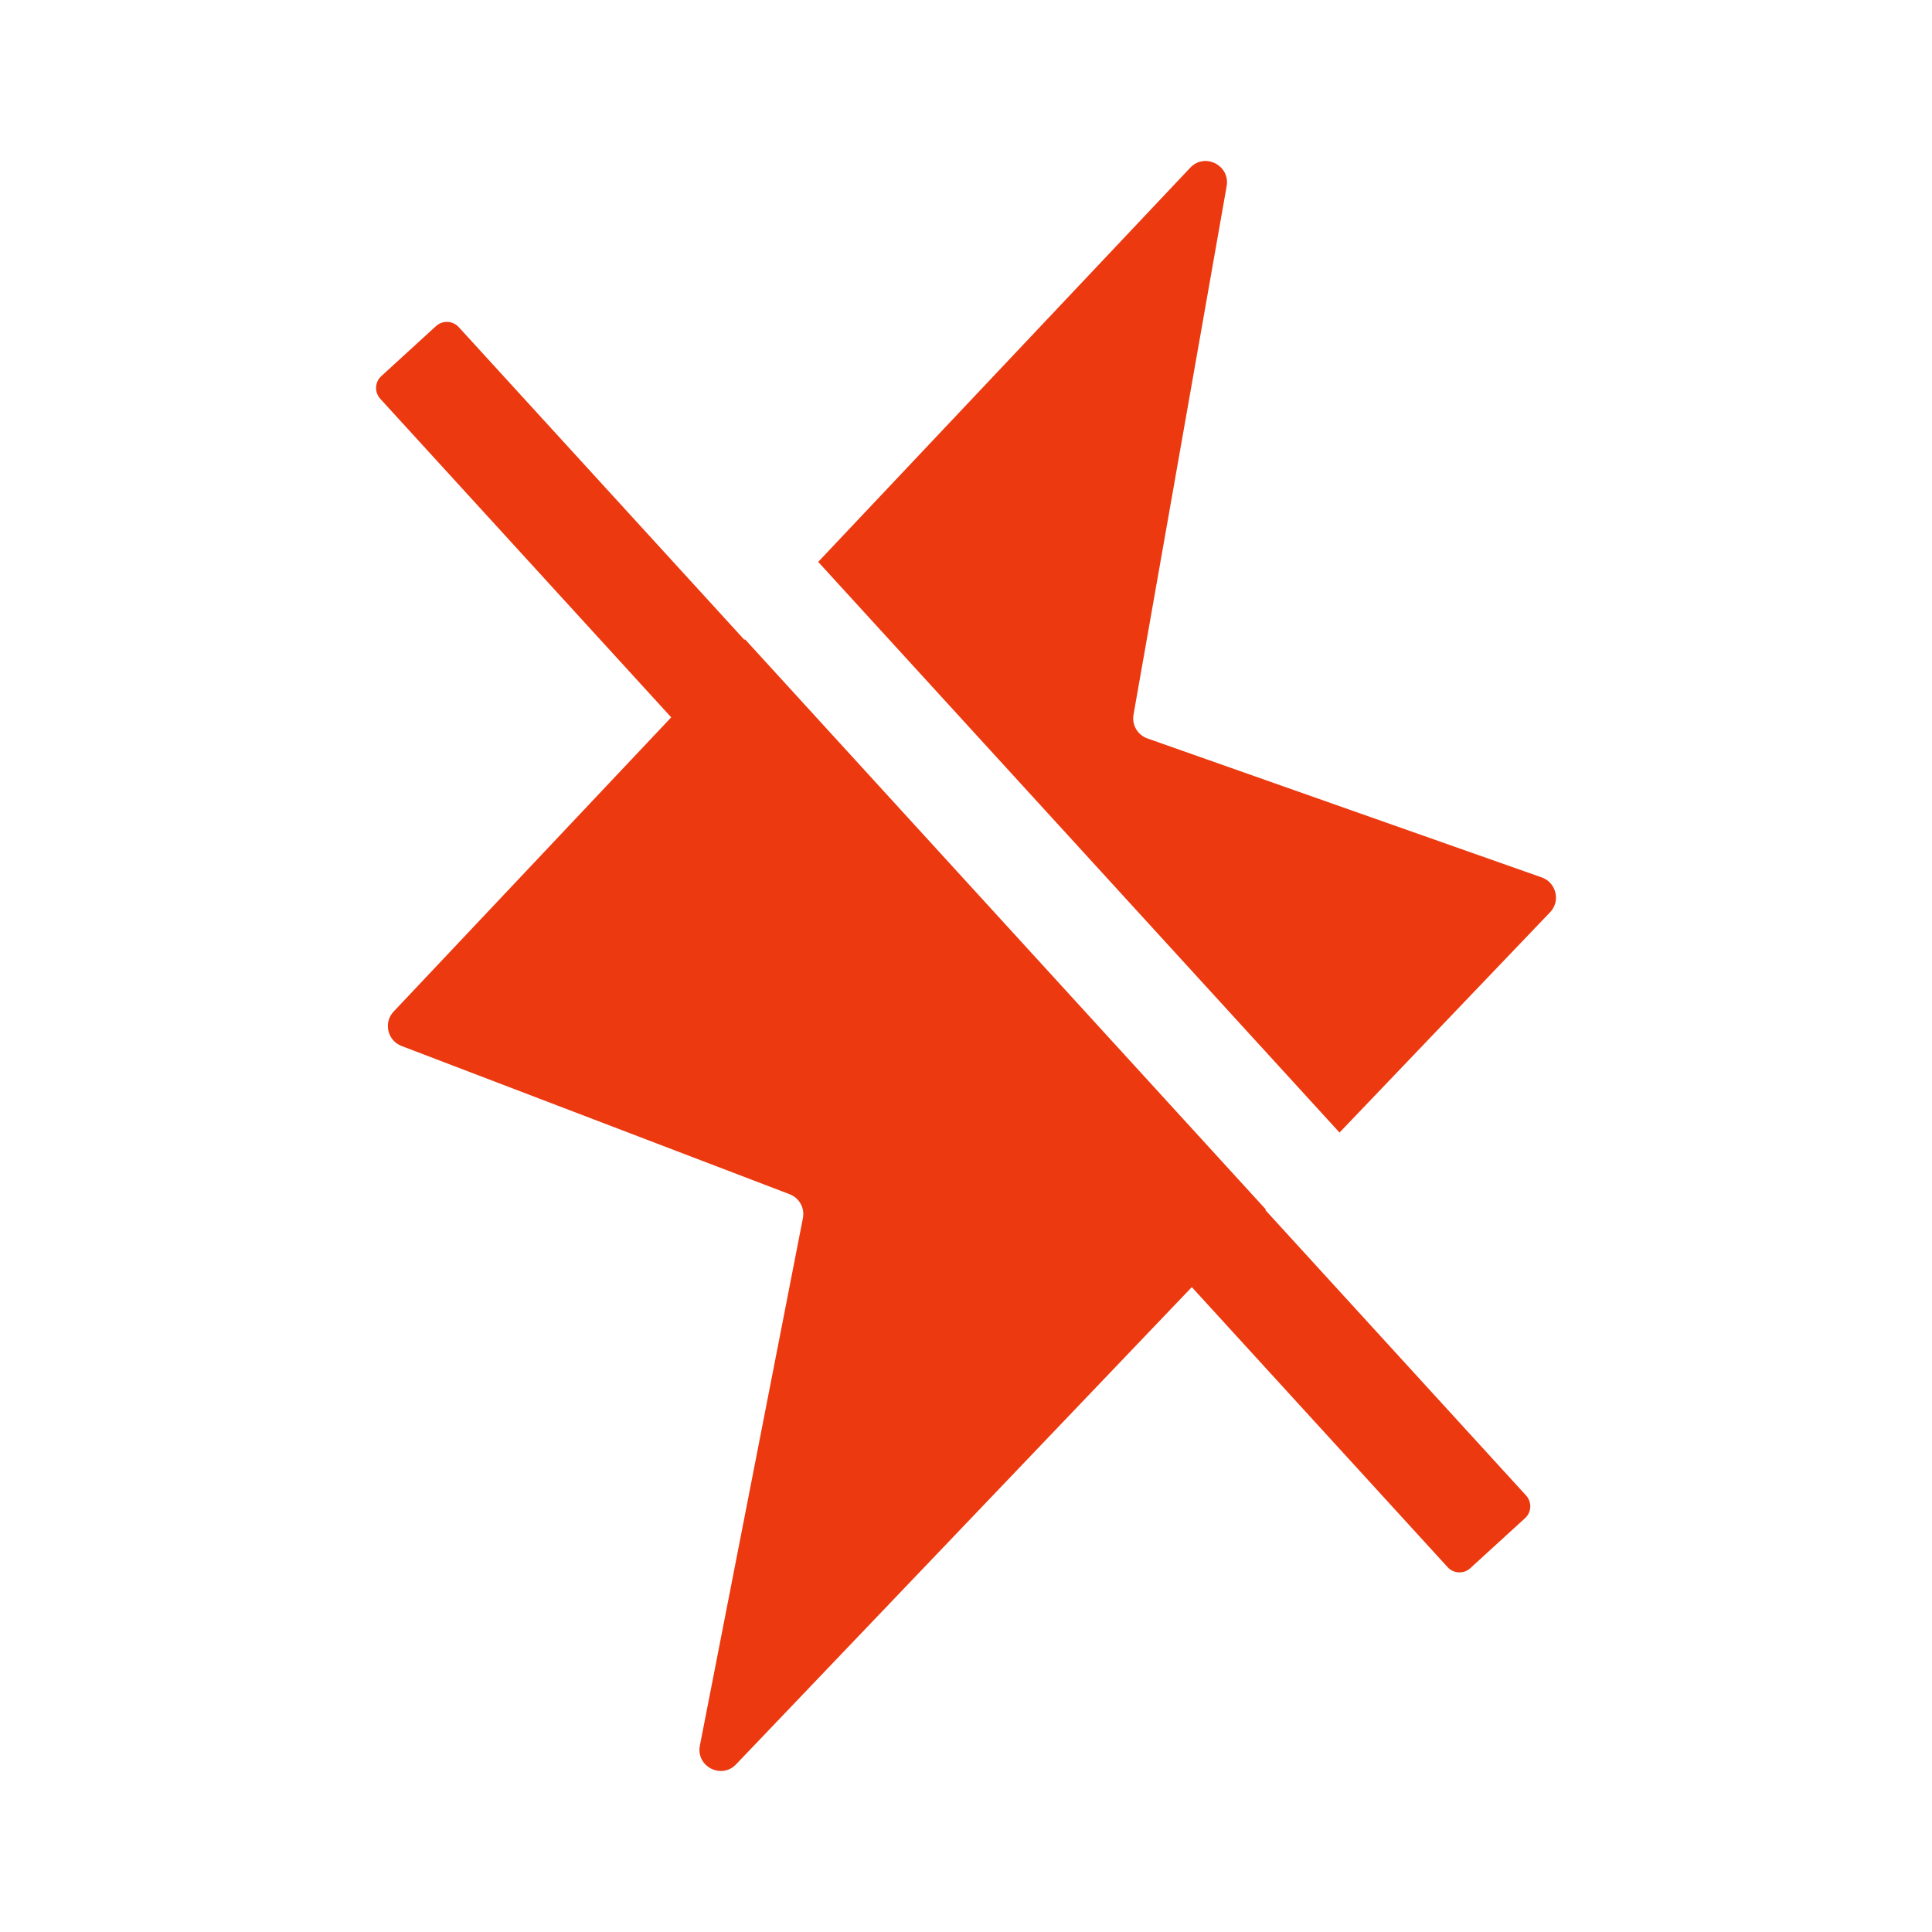
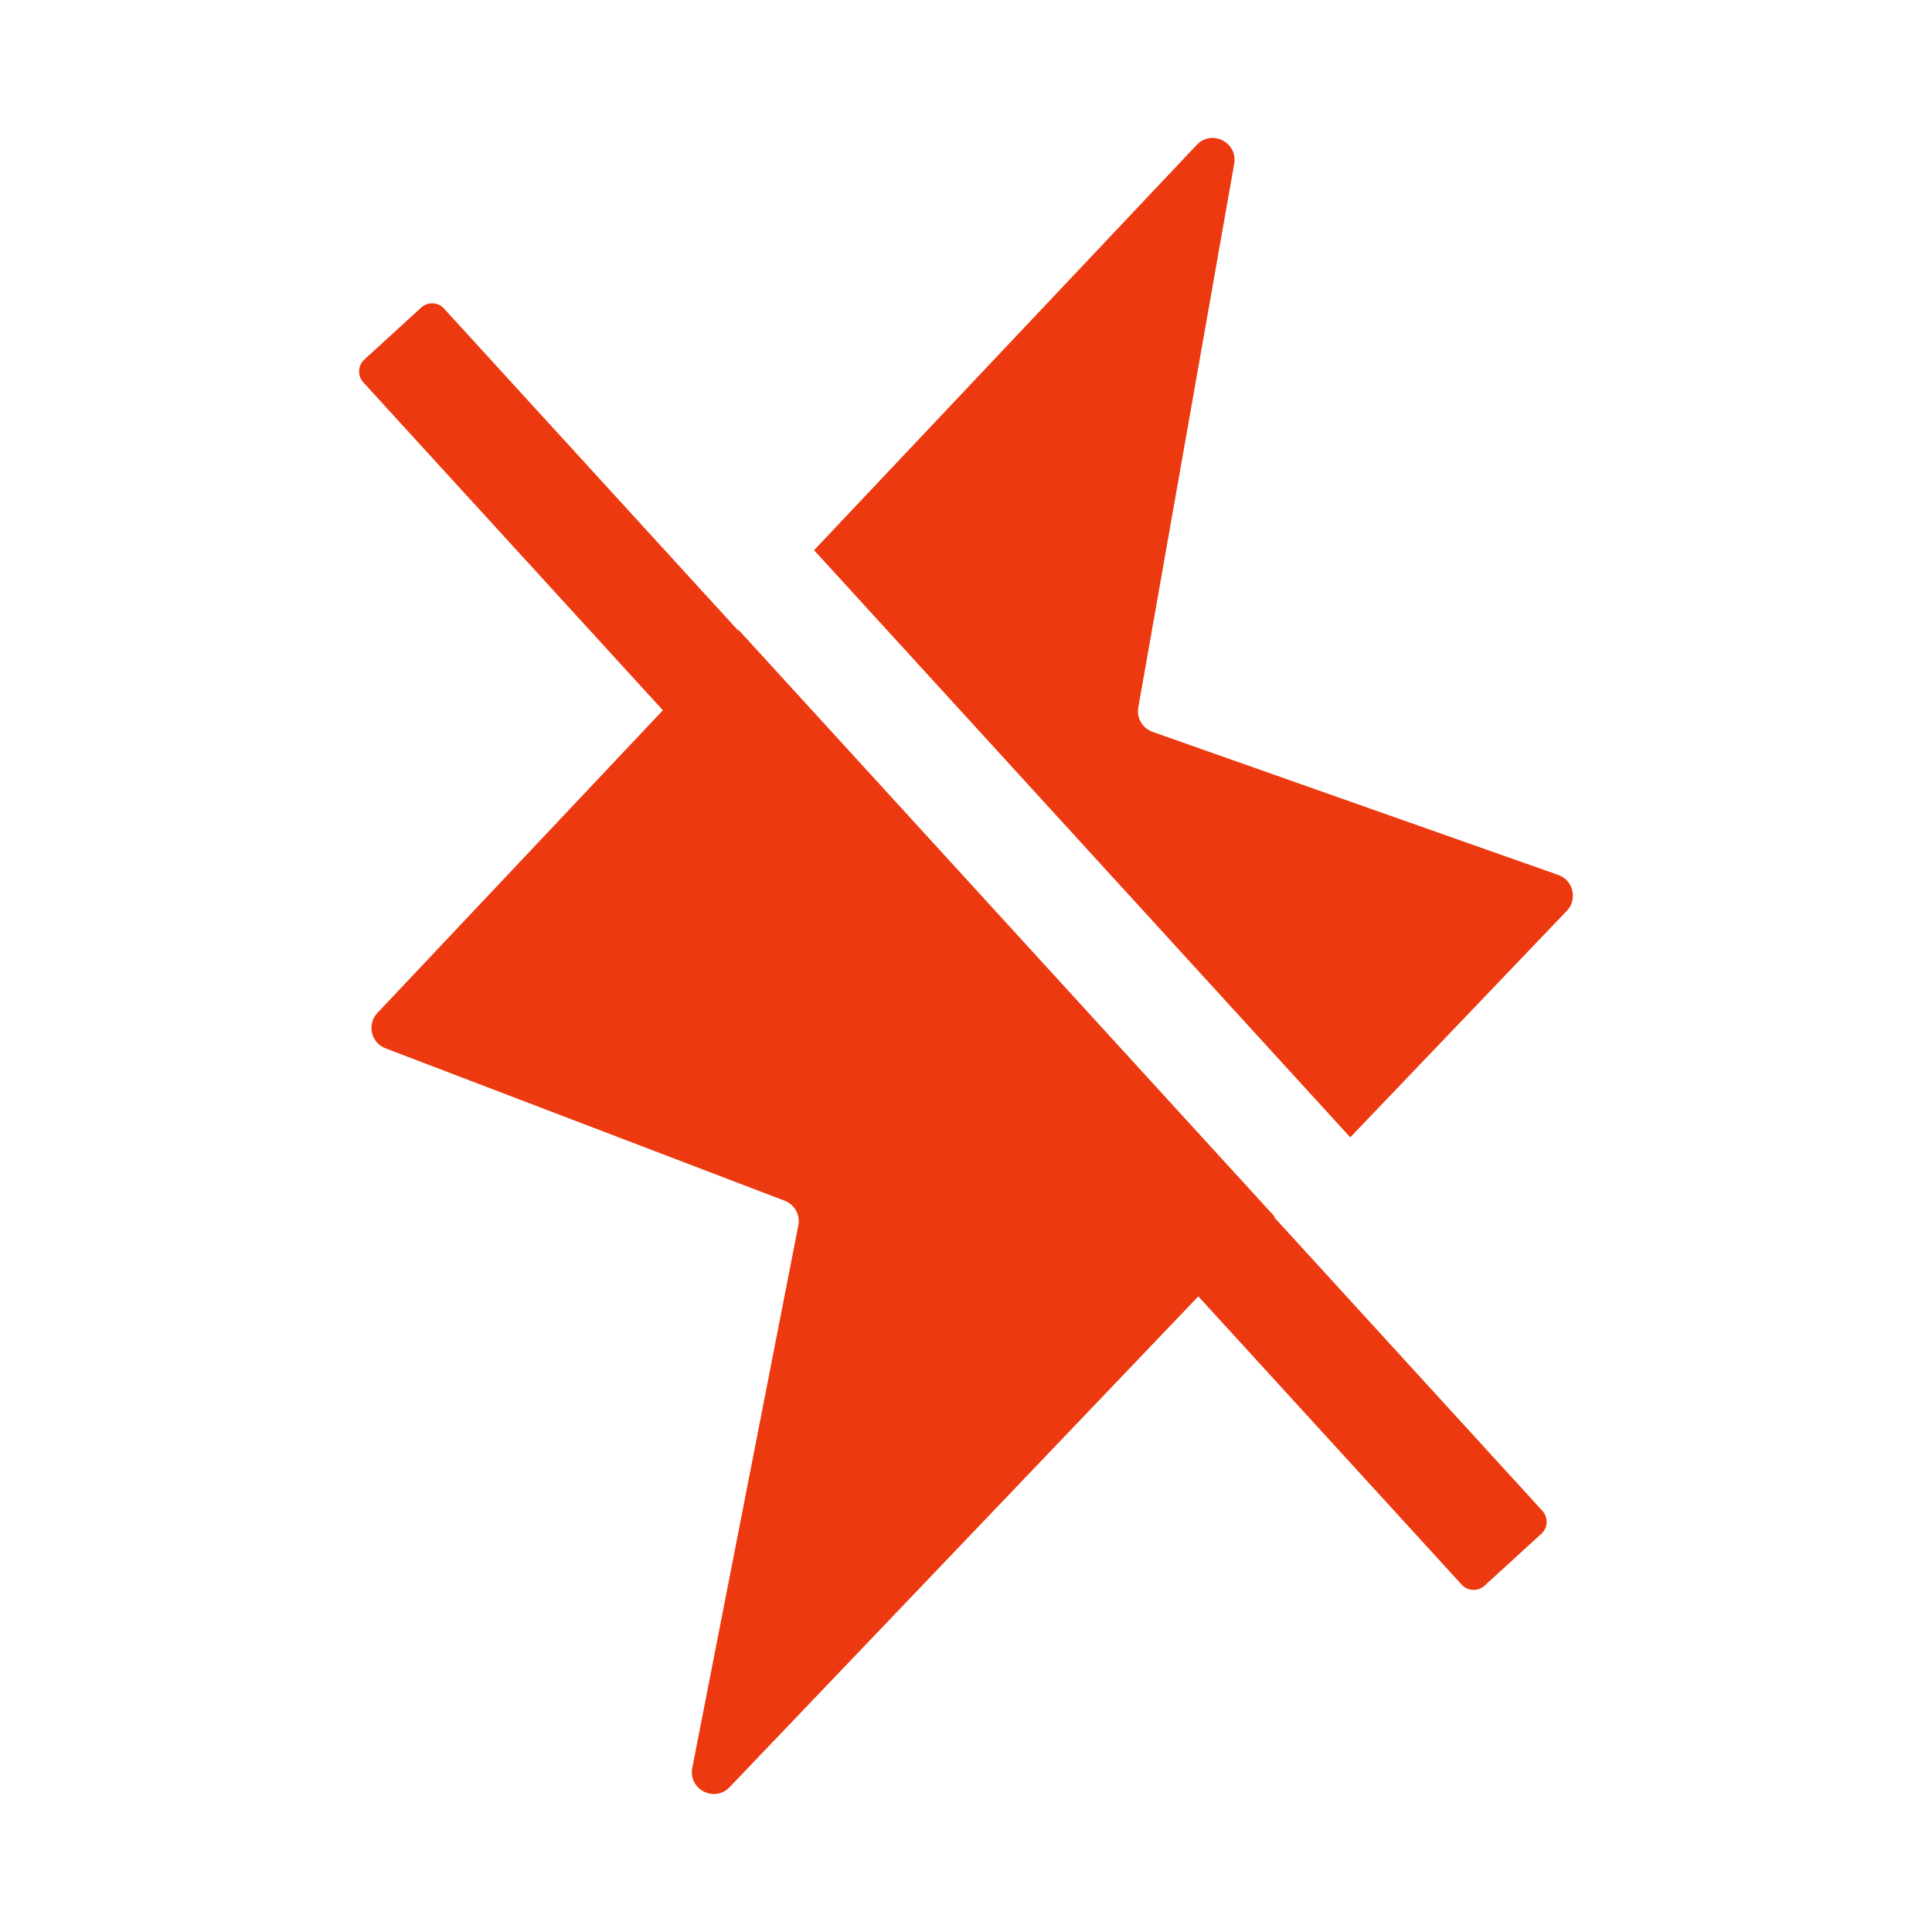
- <svg xmlns="http://www.w3.org/2000/svg" width="24" height="24" viewBox="0 0 24 24" fill="none">
-   <path d="M5.416 4.051C5.498 3.977 5.624 3.982 5.699 4.064L9.247 7.948L9.254 7.941L15.726 15.026L15.719 15.032L18.957 18.577C19.032 18.659 19.026 18.785 18.945 18.859L18.265 19.48C18.184 19.555 18.057 19.549 17.983 19.468L14.805 15.989L9.144 21.917C8.962 22.108 8.644 21.943 8.694 21.685L9.974 15.132C9.999 15.006 9.929 14.881 9.809 14.835L4.989 12.994C4.813 12.927 4.761 12.702 4.89 12.566L8.338 8.911L4.724 4.954C4.65 4.873 4.655 4.746 4.737 4.672L5.416 4.051ZM14.786 2.083C14.966 1.893 15.283 2.054 15.238 2.312L14.081 8.878C14.058 9.005 14.132 9.13 14.253 9.173L19.153 10.9C19.333 10.964 19.388 11.194 19.256 11.332L16.64 14.069L10.164 6.98L14.786 2.083Z" fill="#EC3910" />
+ <svg xmlns="http://www.w3.org/2000/svg" width="28" height="28" viewBox="0 0 28 28" fill="none">
+   <path d="M6.105 4.457C6.2 4.37 6.348 4.376 6.435 4.472L10.698 9.138L10.706 9.131L18.473 17.632L18.465 17.64L22.354 21.897C22.441 21.992 22.435 22.14 22.34 22.227L21.515 22.981C21.419 23.068 21.272 23.061 21.185 22.967L17.367 18.788L10.574 25.901C10.355 26.13 9.973 25.932 10.033 25.622L11.57 17.759C11.6 17.607 11.516 17.457 11.372 17.402L5.587 15.193C5.376 15.113 5.315 14.844 5.47 14.68L9.607 10.294L5.265 5.541C5.179 5.446 5.185 5.298 5.28 5.211L6.105 4.457ZM17.345 2.099C17.561 1.871 17.941 2.063 17.887 2.373L16.497 10.254C16.47 10.406 16.559 10.556 16.705 10.607L22.585 12.681C22.801 12.758 22.867 13.033 22.709 13.199L19.569 16.483L11.798 7.974L17.345 2.099Z" fill="#EC3910" />
</svg>
